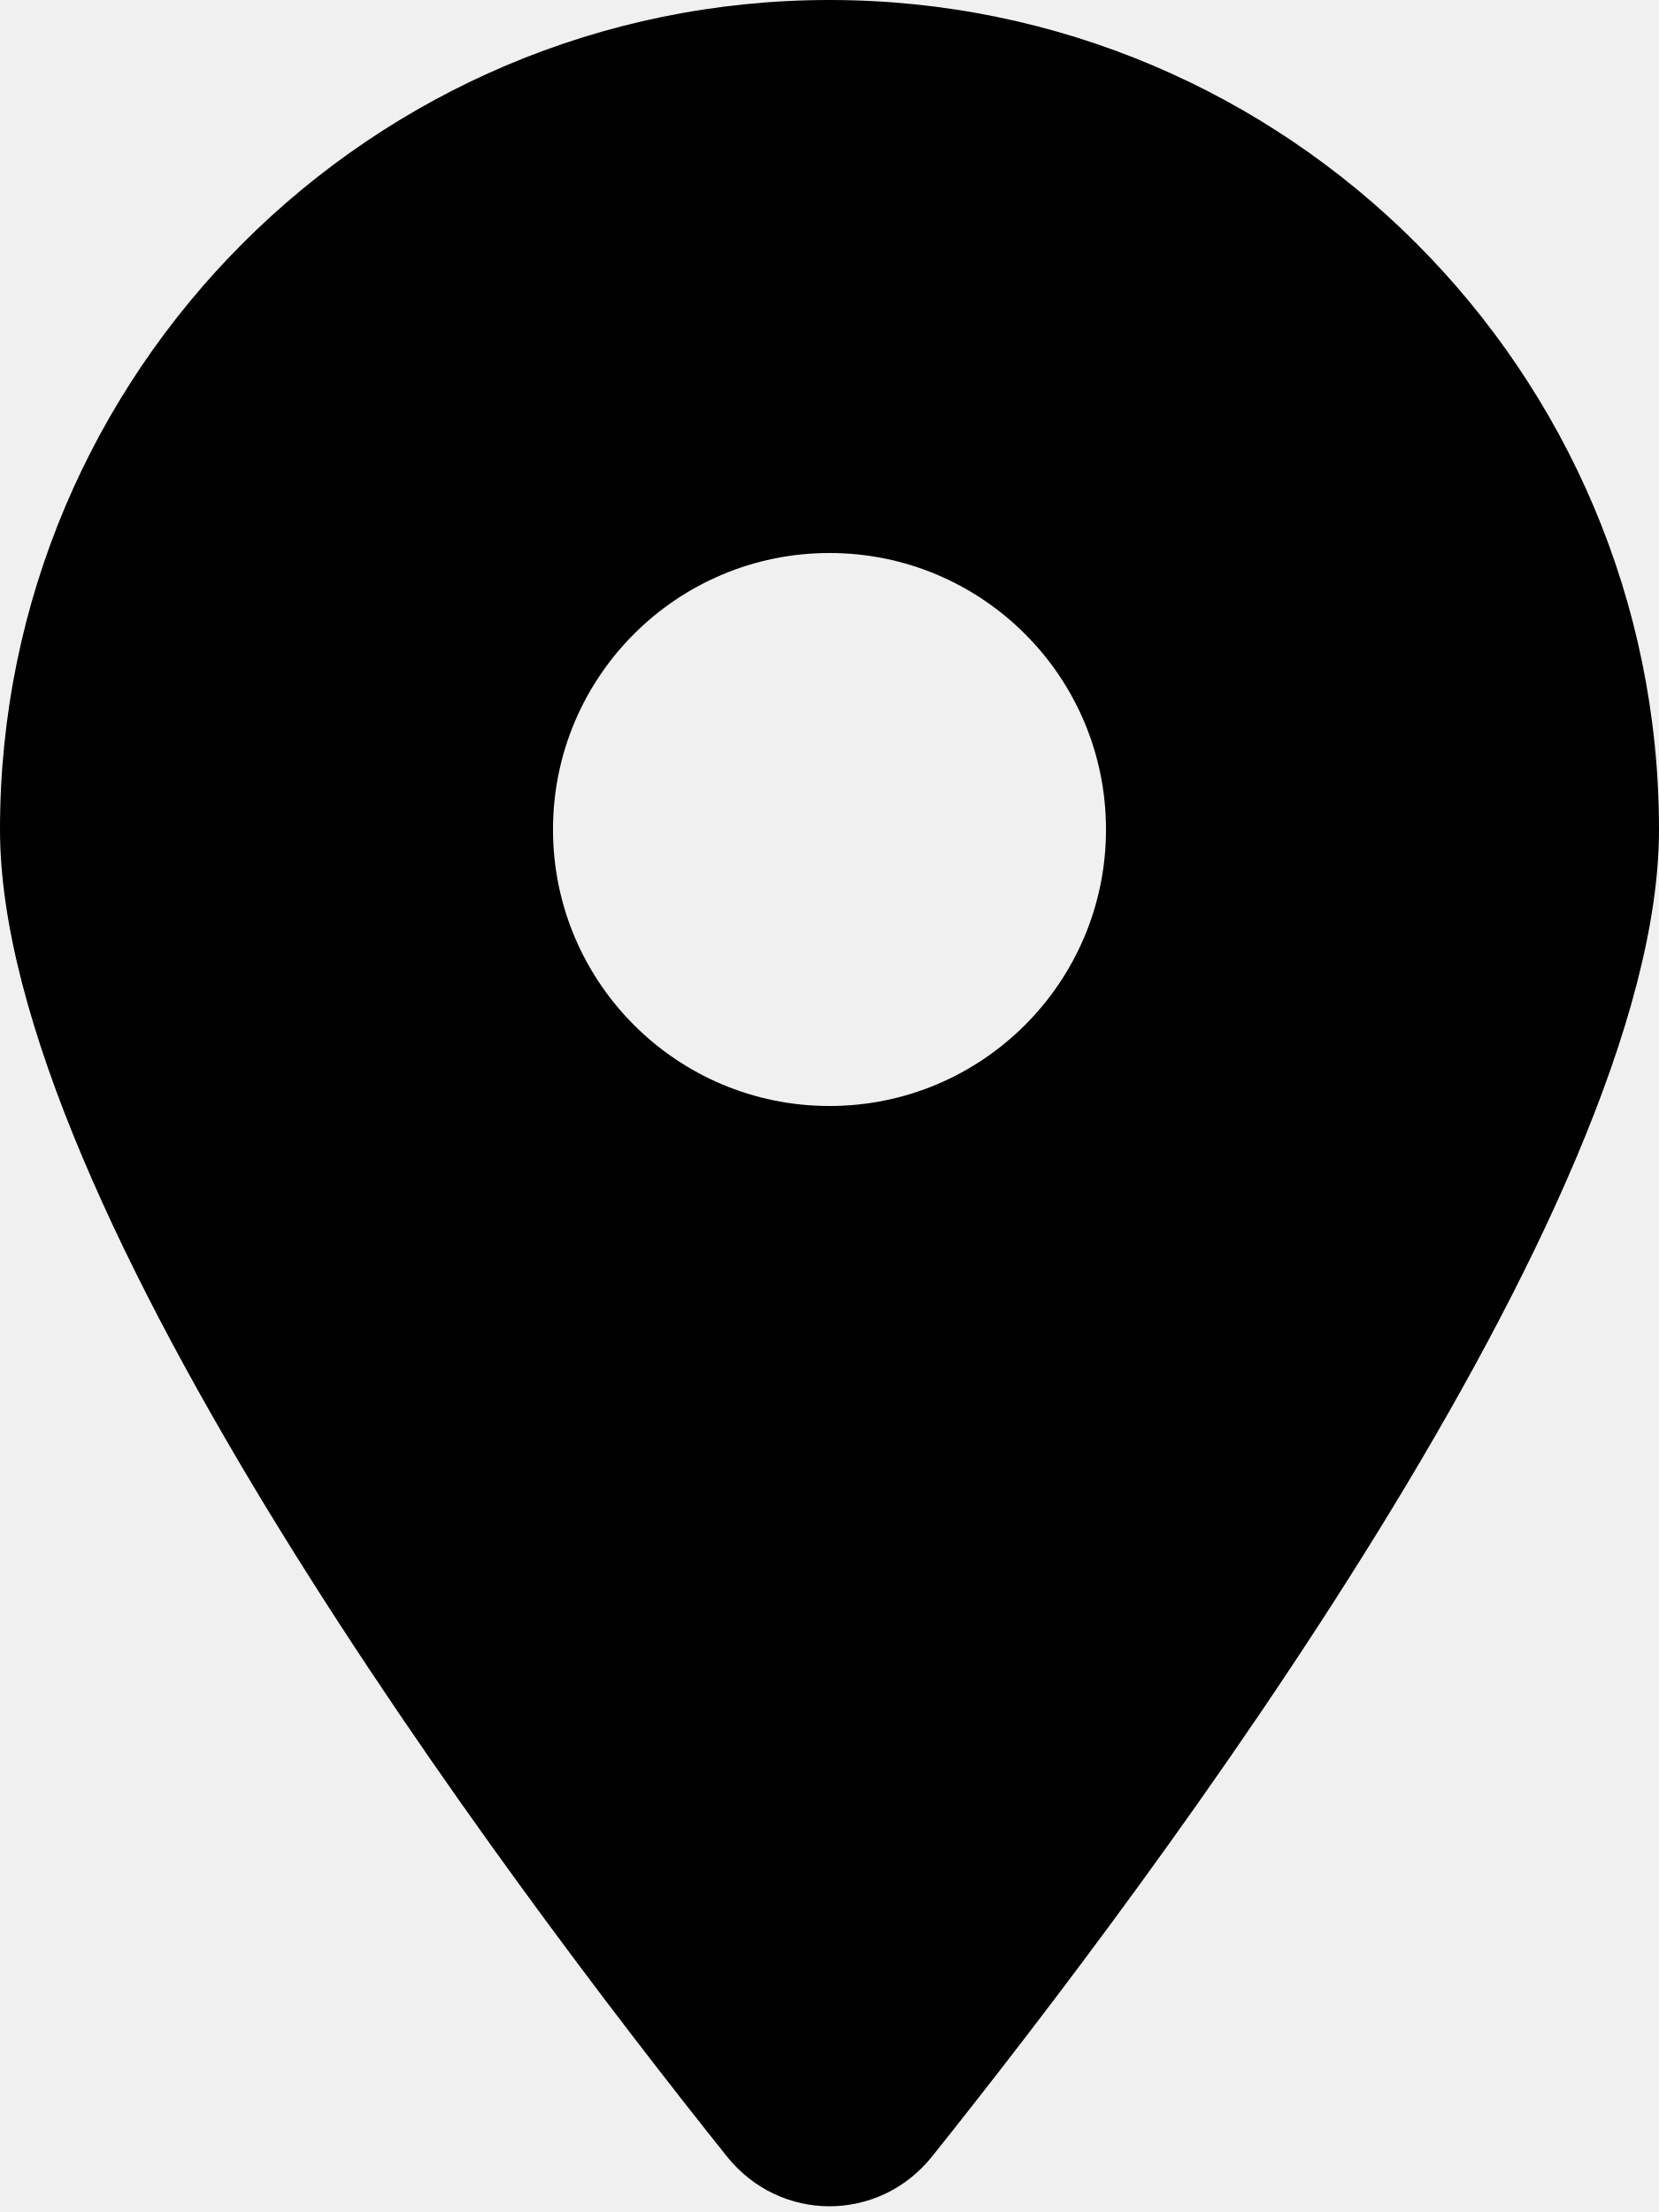
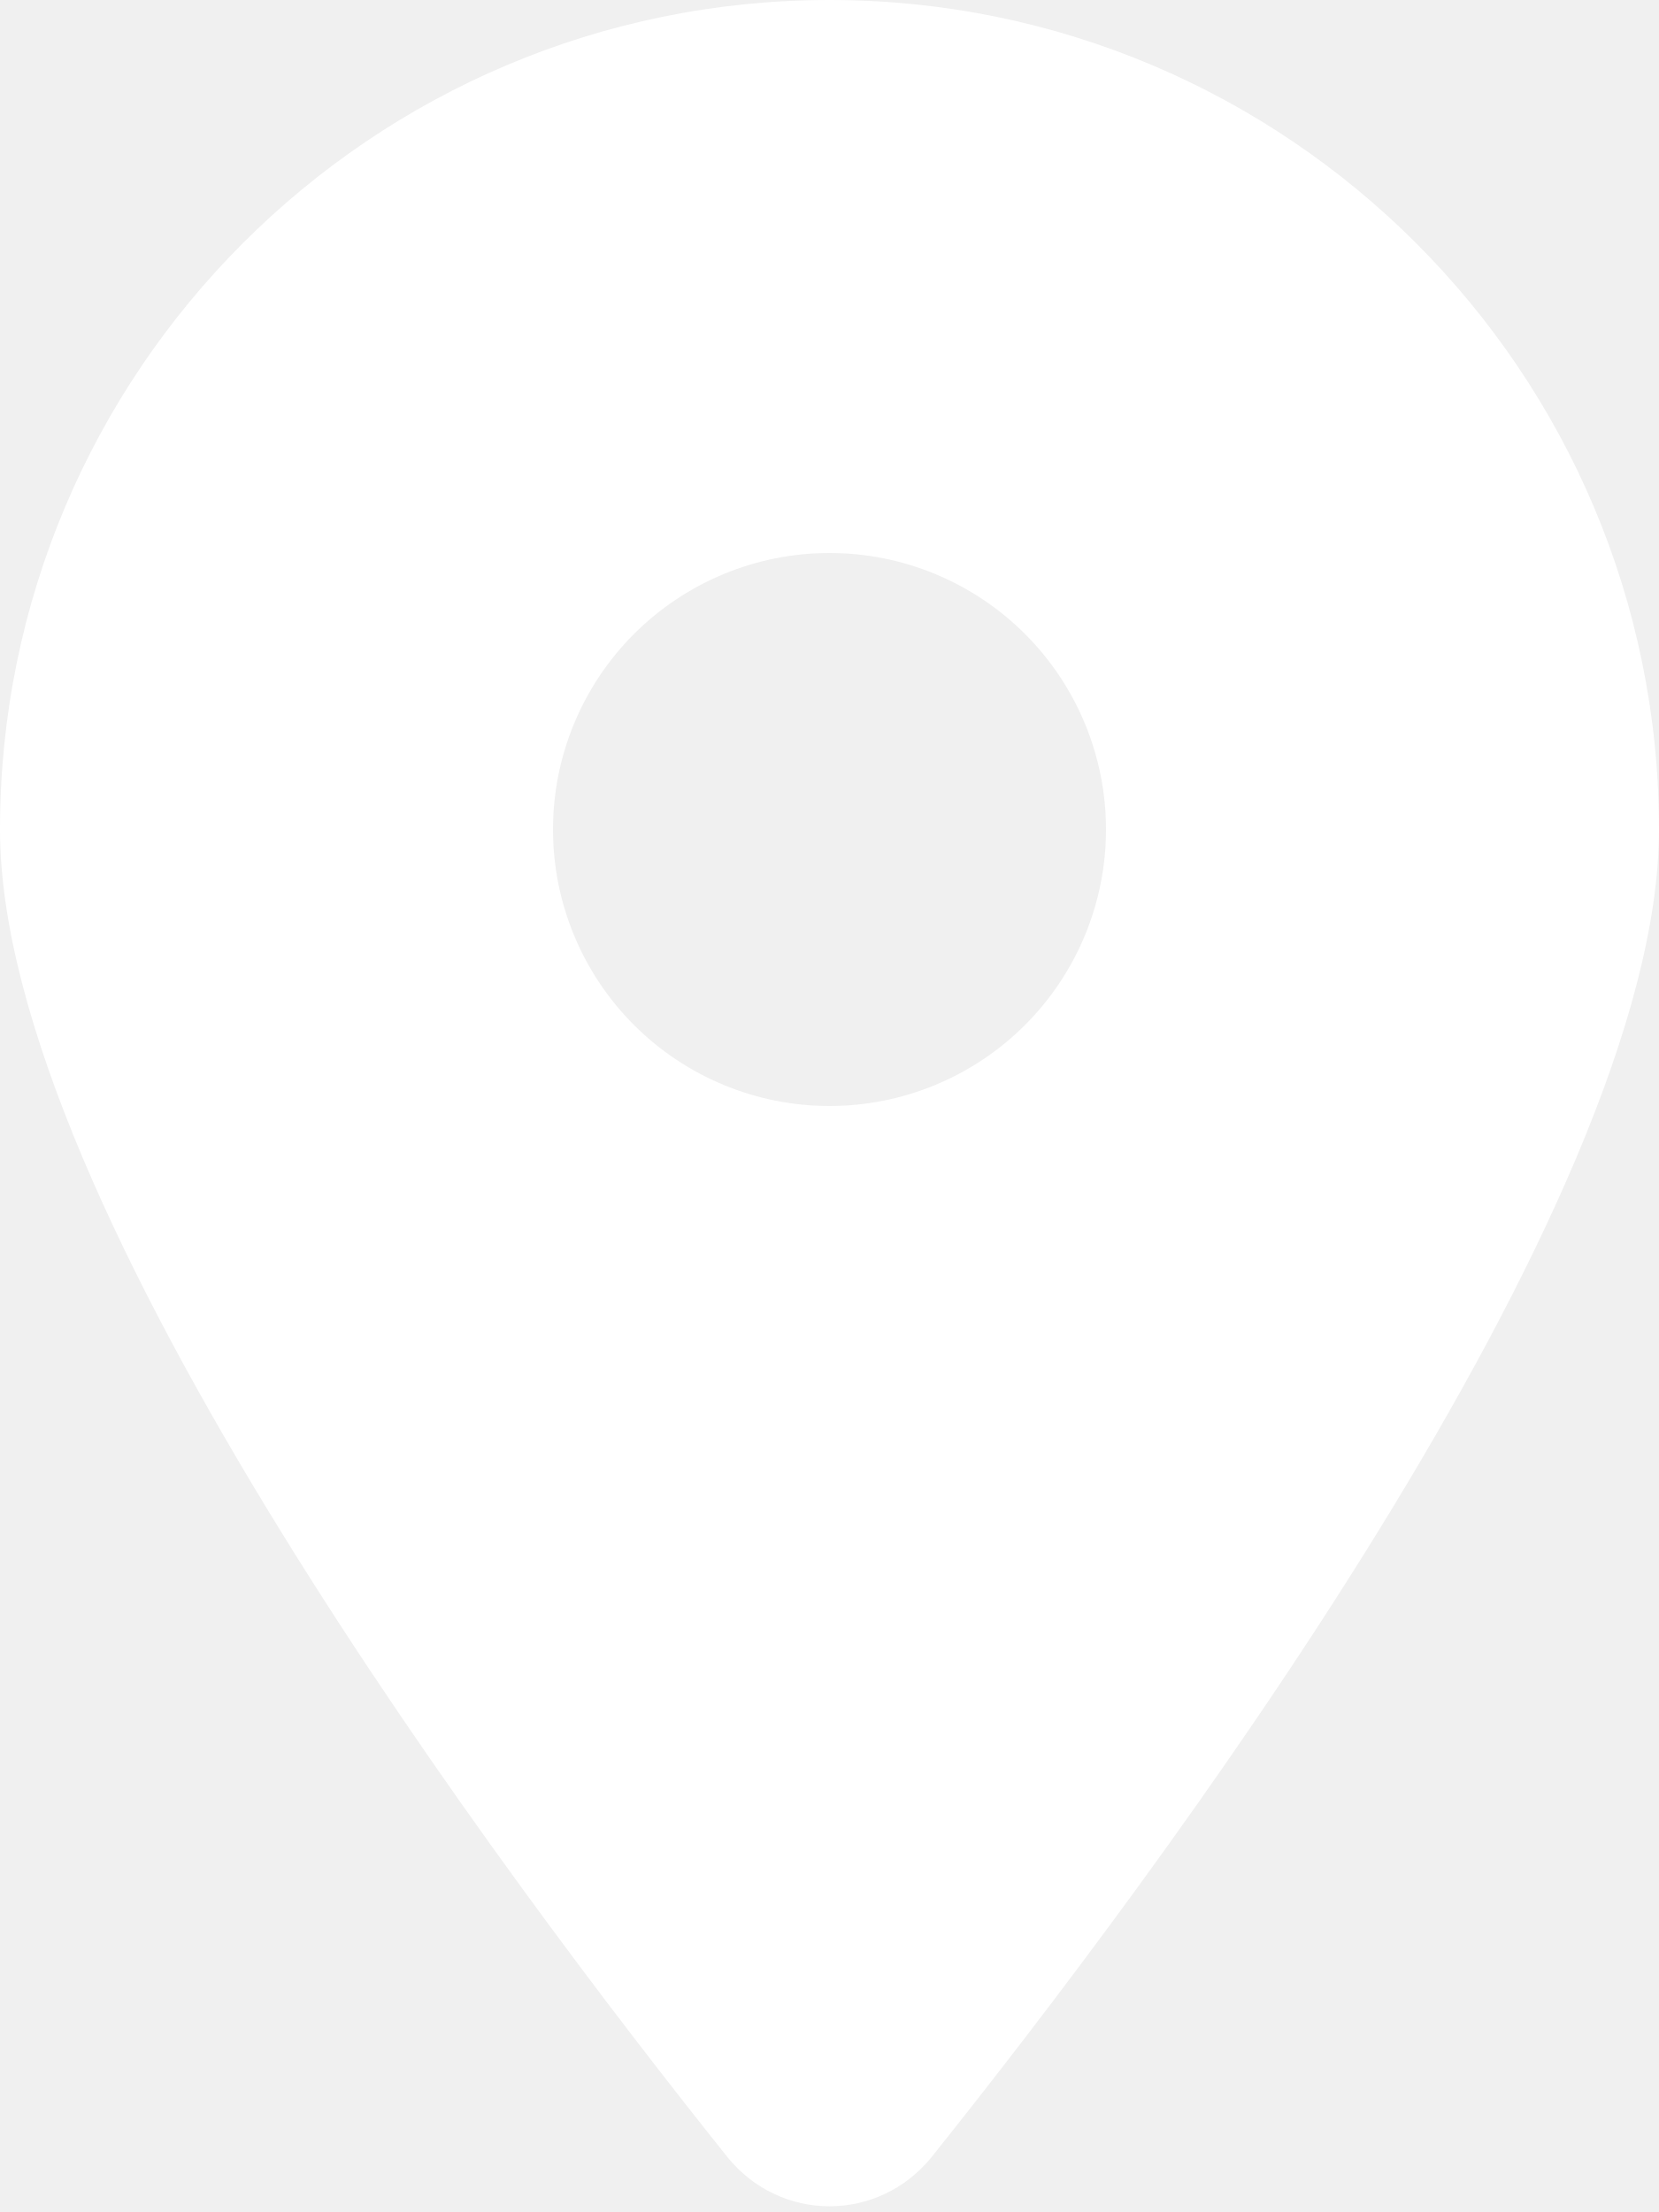
- <svg xmlns="http://www.w3.org/2000/svg" viewBox="0 0 384 512">
-   <path d="M215.7 499.2C267 435 384 279.4 384 192C384 86 298 0 192 0S0 86 0 192c0 87.4 117 243 168.3 307.2c12.3 15.3 35.1 15.3 47.4 0zM192 128a64 64 0 1 1 0 128 64 64 0 1 1 0-128z" />
+ <svg xmlns="http://www.w3.org/2000/svg" width="384" height="512" viewBox="0 0 384 512" fill="none">
+   <path d="M215.7 499.2C267 435 384 279.4 384 192C384 86 298 0 192 0C86 0 0 86 0 192C0 279.4 117 435 168.3 499.2C180.6 514.5 203.4 514.5 215.7 499.2ZM192 128C208.974 128 225.253 134.743 237.255 146.745C249.257 158.747 256 175.026 256 192C256 208.974 249.257 225.253 237.255 237.255C225.253 249.257 208.974 256 192 256C175.026 256 158.747 249.257 146.745 237.255C134.743 225.253 128 208.974 128 192C128 175.026 134.743 158.747 146.745 146.745C158.747 134.743 175.026 128 192 128Z" fill="white" />
</svg>
